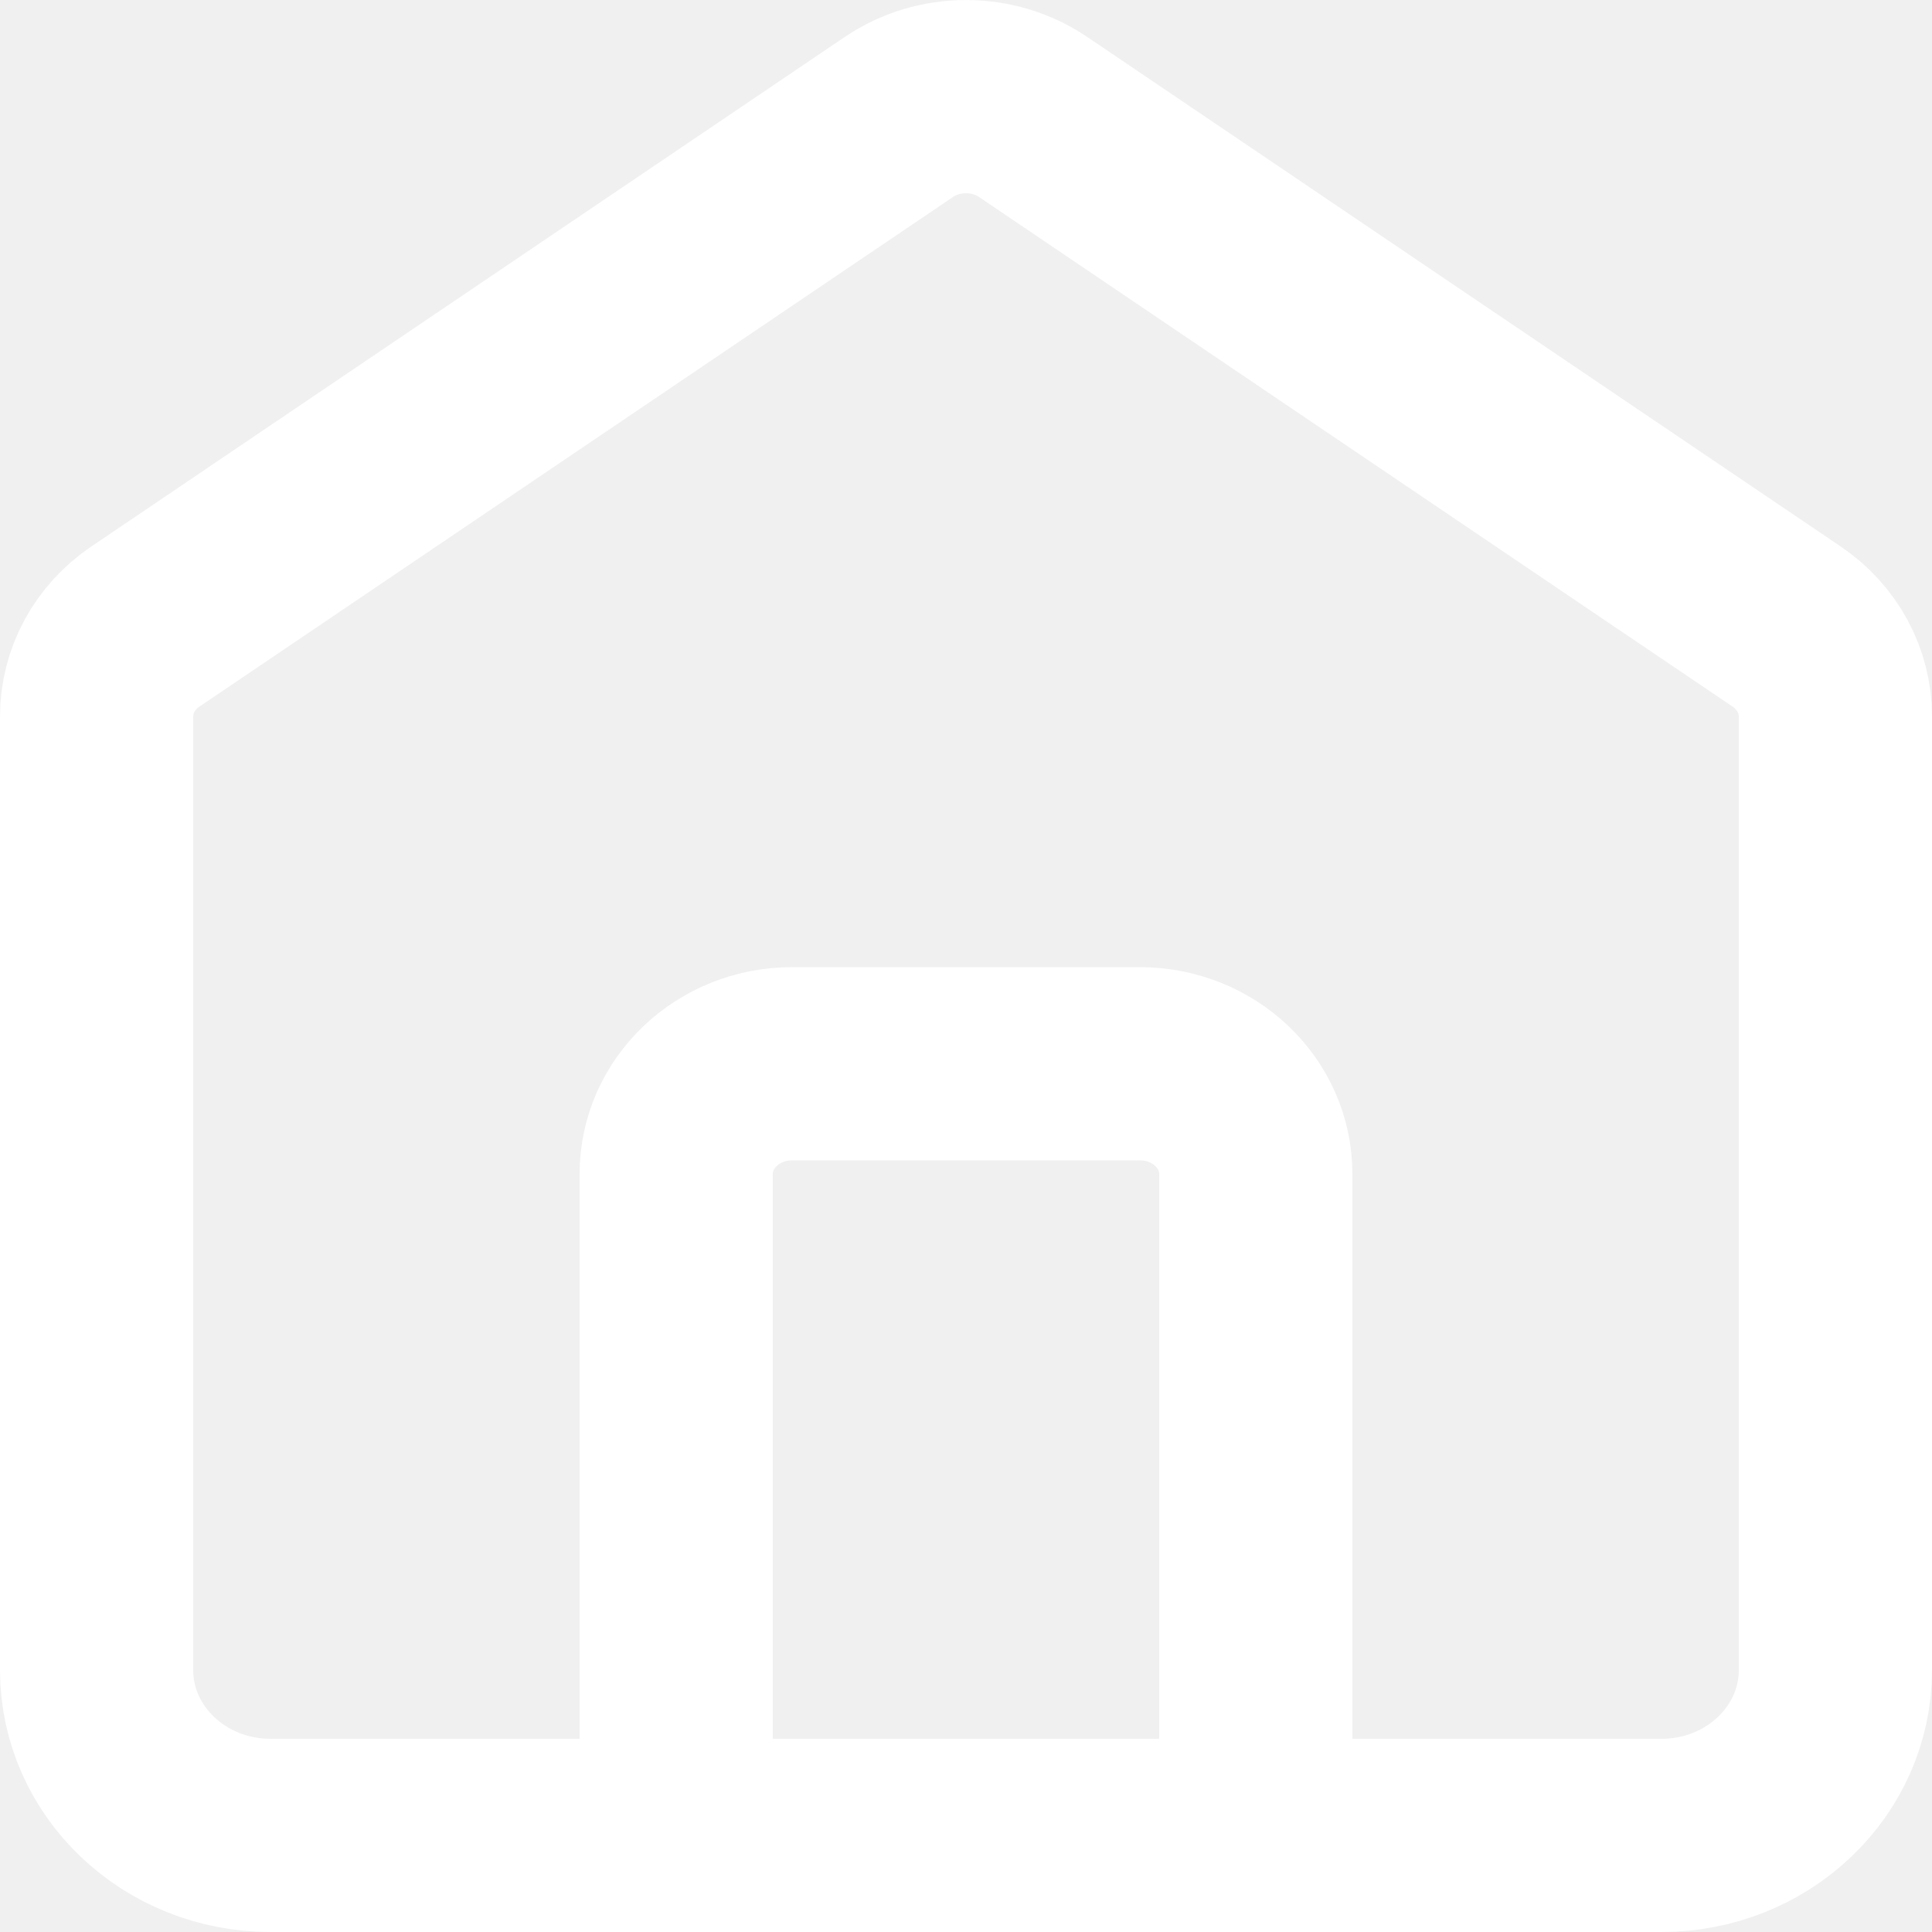
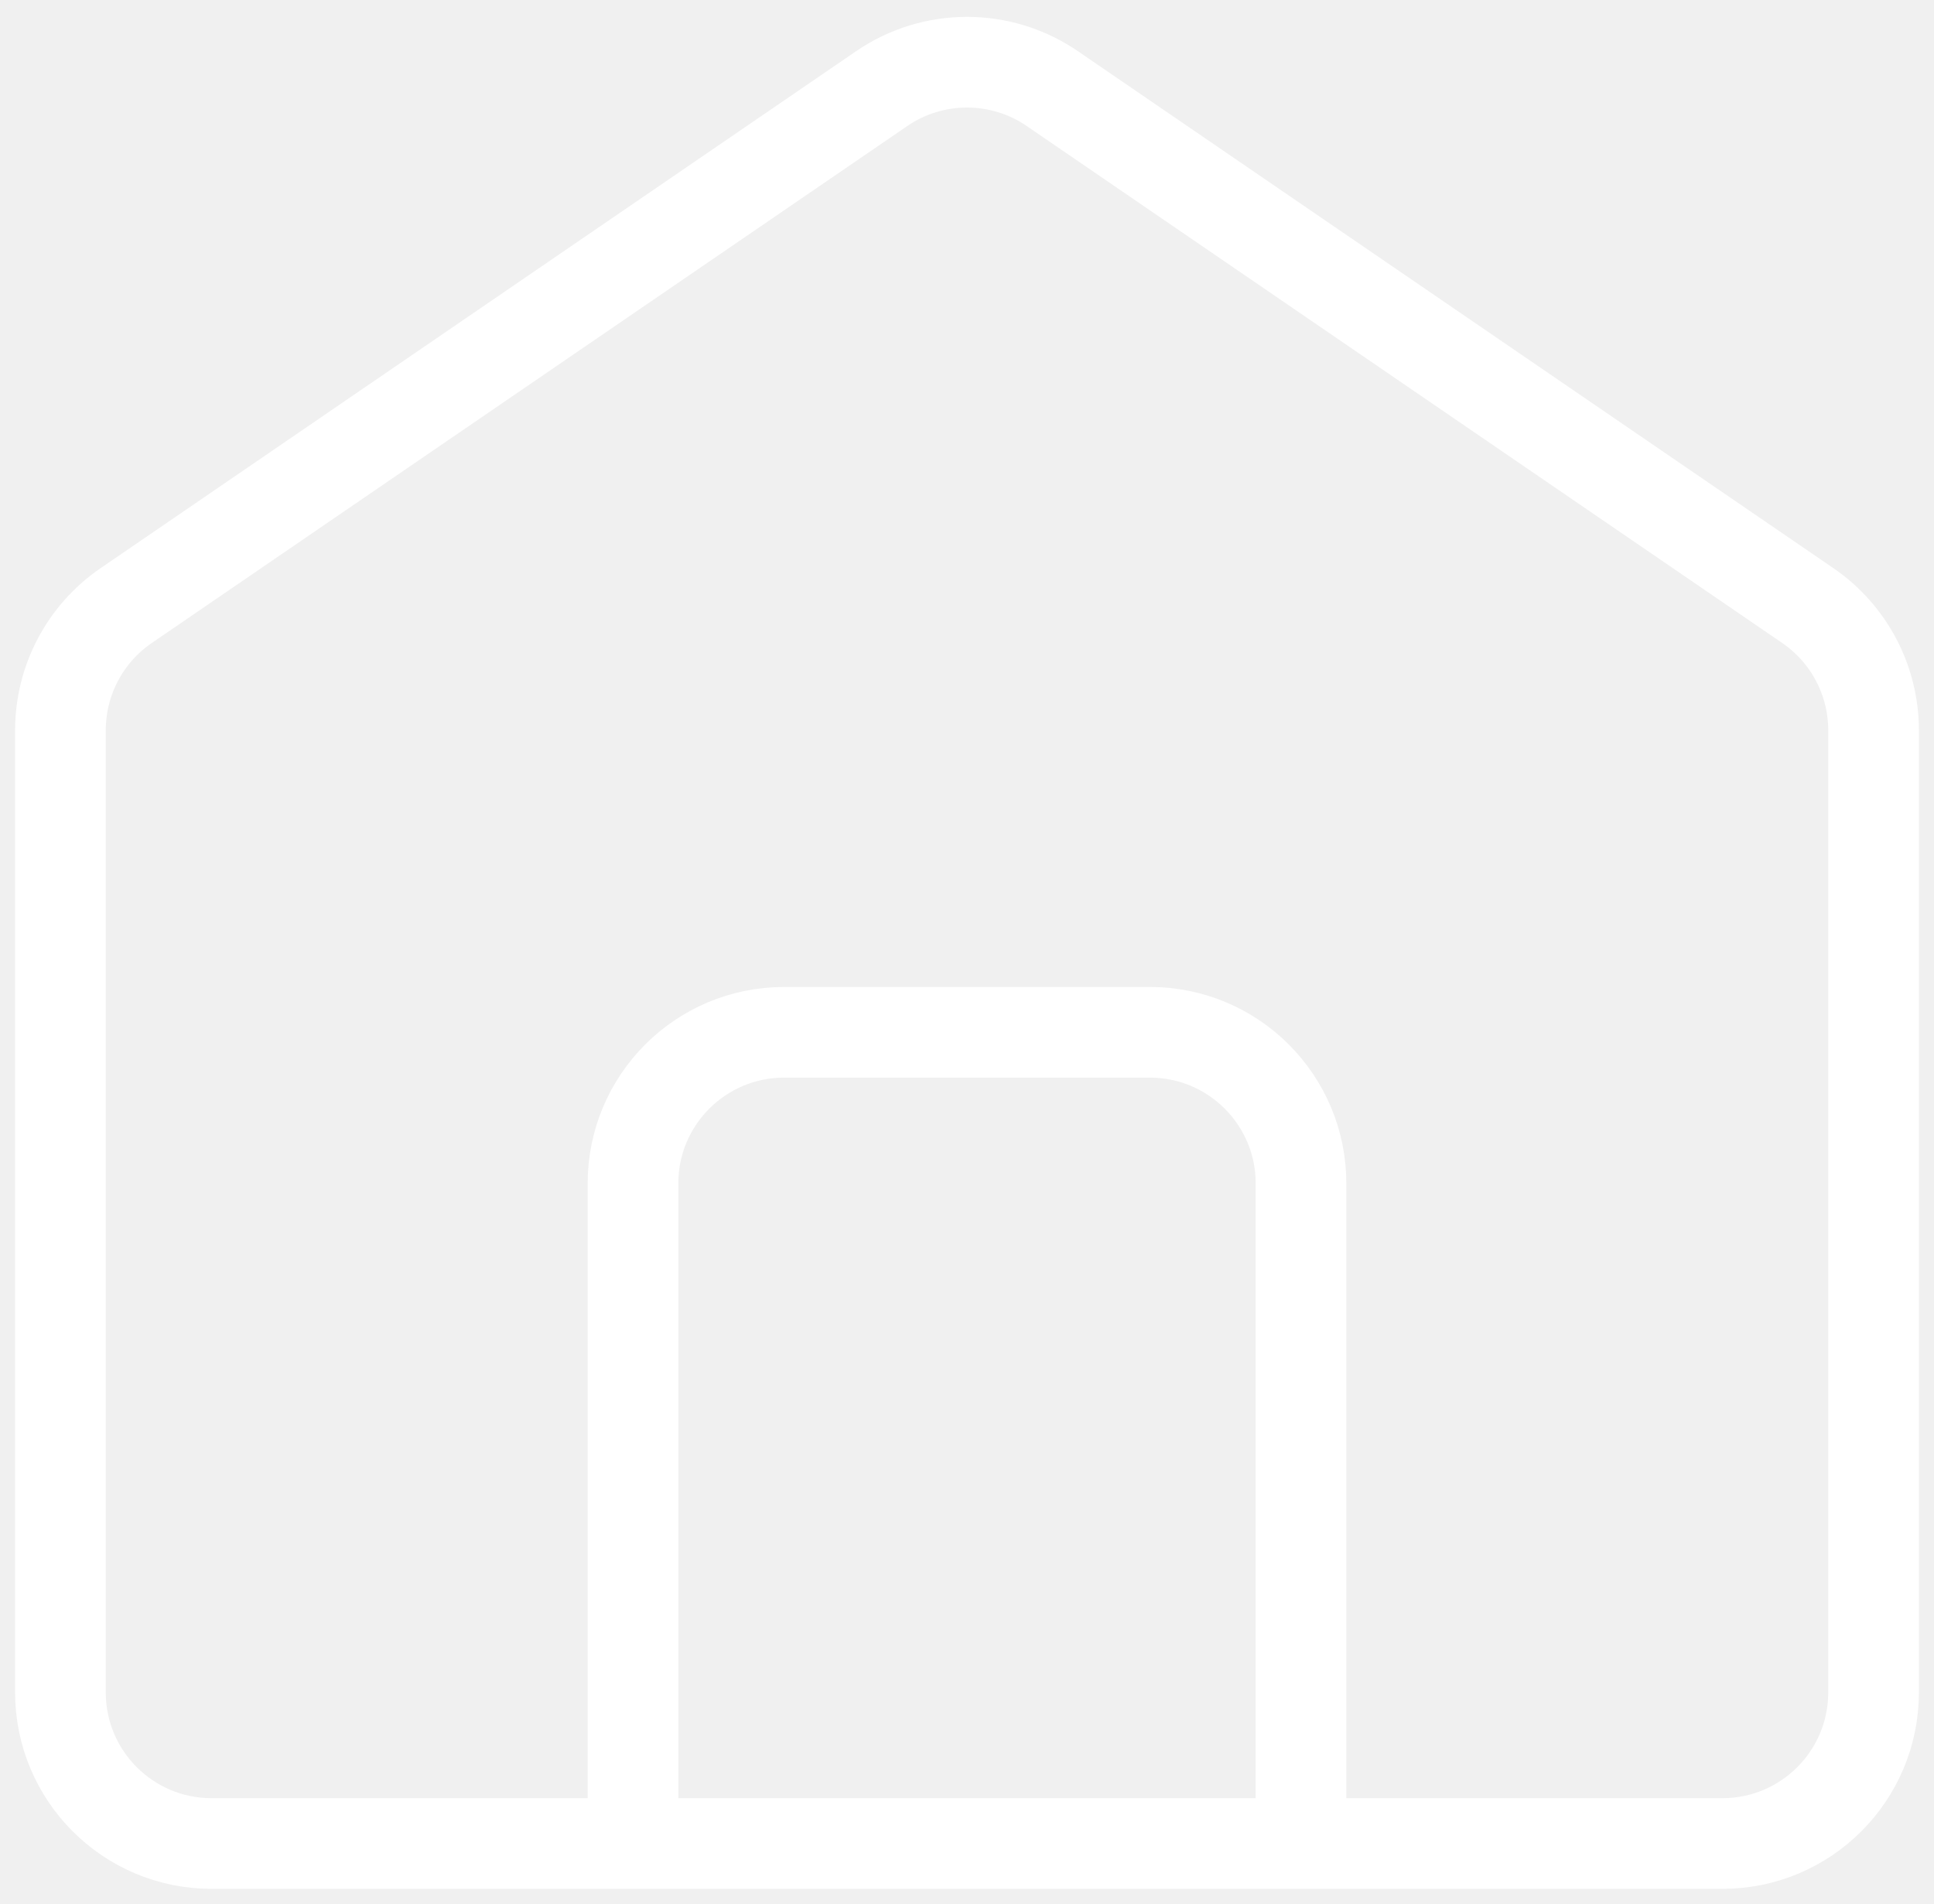
- <svg xmlns="http://www.w3.org/2000/svg" width="20" height="20" viewBox="0 0 20 20" fill="none">
-   <path d="M7 19V12.153C7 11.523 7.537 11.012 8.2 11.012H11.8C12.463 11.012 13 11.523 13 12.153V19M9.305 1.211L1.505 6.486C1.188 6.7 1 7.047 1 7.416V17.288C1 18.234 1.806 19 2.8 19H17.2C18.194 19 19 18.234 19 17.288V7.416C19 7.047 18.812 6.7 18.495 6.486L10.695 1.211C10.279 0.93 9.721 0.93 9.305 1.211Z" stroke="#ffffff" stroke-width="2" stroke-linecap="round" />
+ <svg xmlns="http://www.w3.org/2000/svg" width="64" height="63" viewBox="0 0 64 63" fill="none">
+   <path d="M43.053 61V39.158C43.053 36.397 40.814 34.158 38.053 34.158H25.947C23.186 34.158 20.947 36.397 20.947 39.158V61M29.177 2.932L4.177 20.037C2.814 20.969 2 22.513 2 24.164V56C2 58.761 4.239 61 7 61H57C59.761 61 62 58.761 62 56V24.164C62 22.513 61.185 20.969 59.823 20.037L34.823 2.932C33.121 1.767 30.879 1.767 29.177 2.932Z" stroke="white" stroke-width="3" />
</svg>
